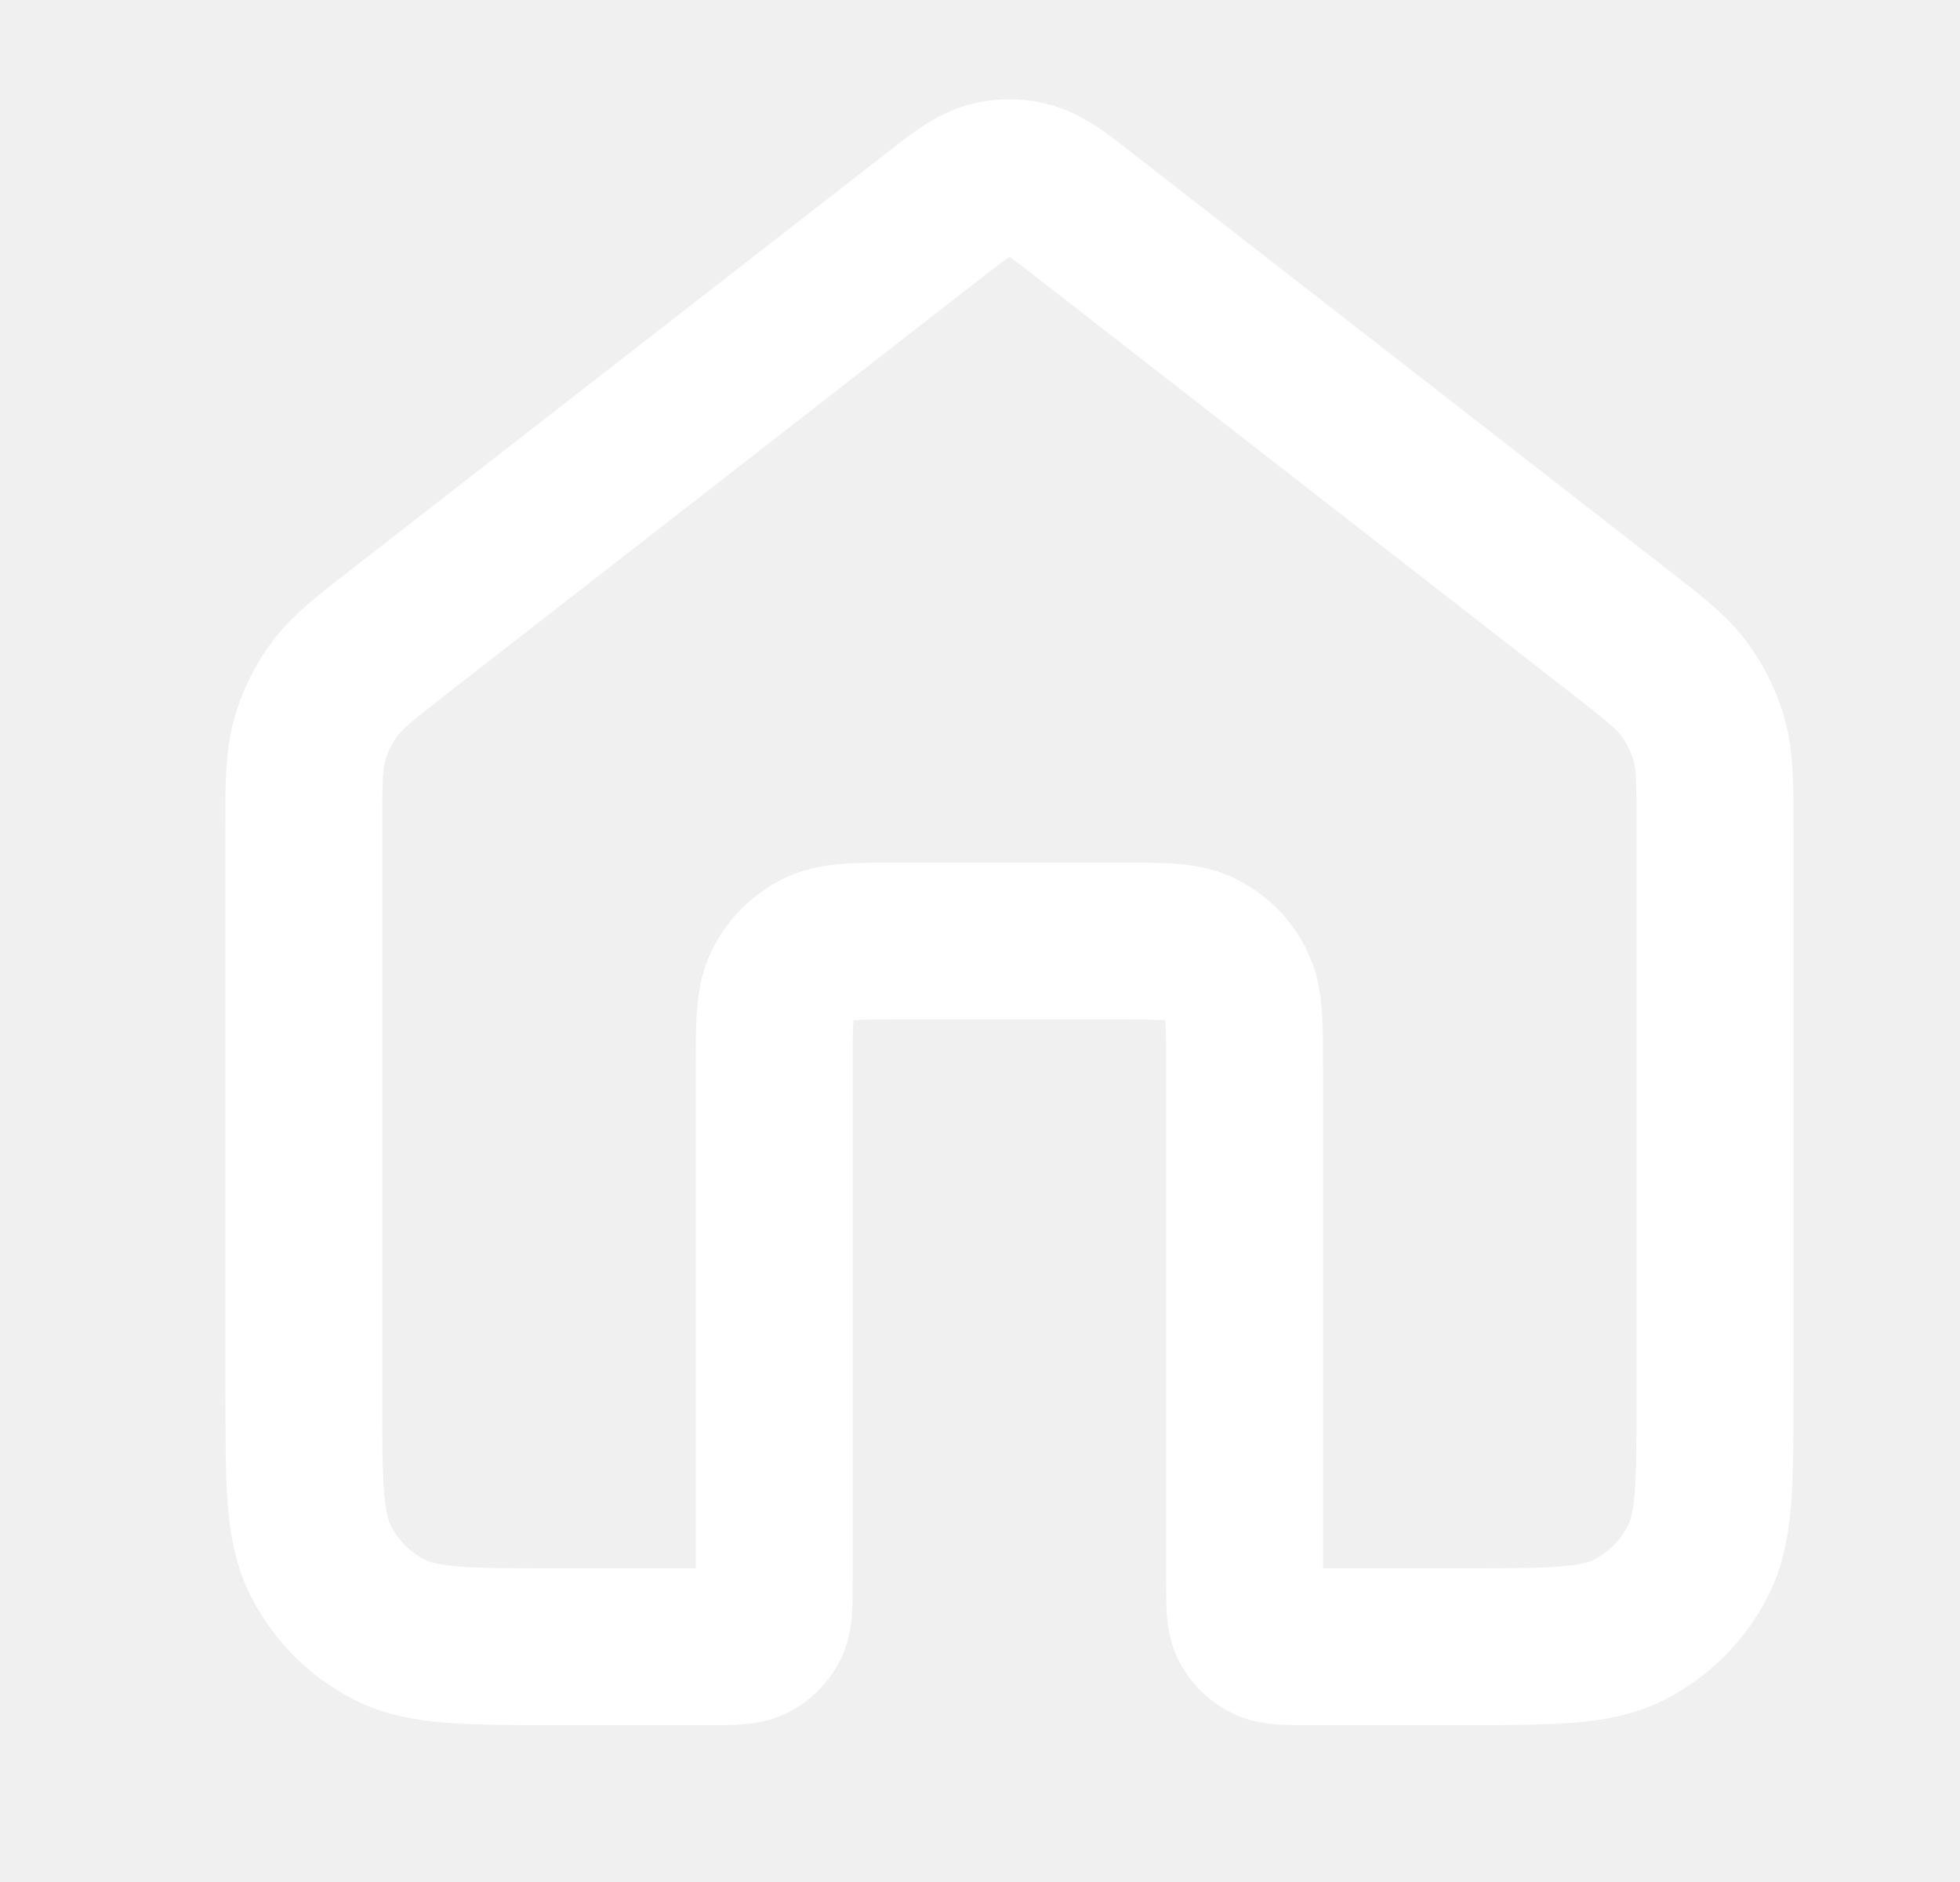
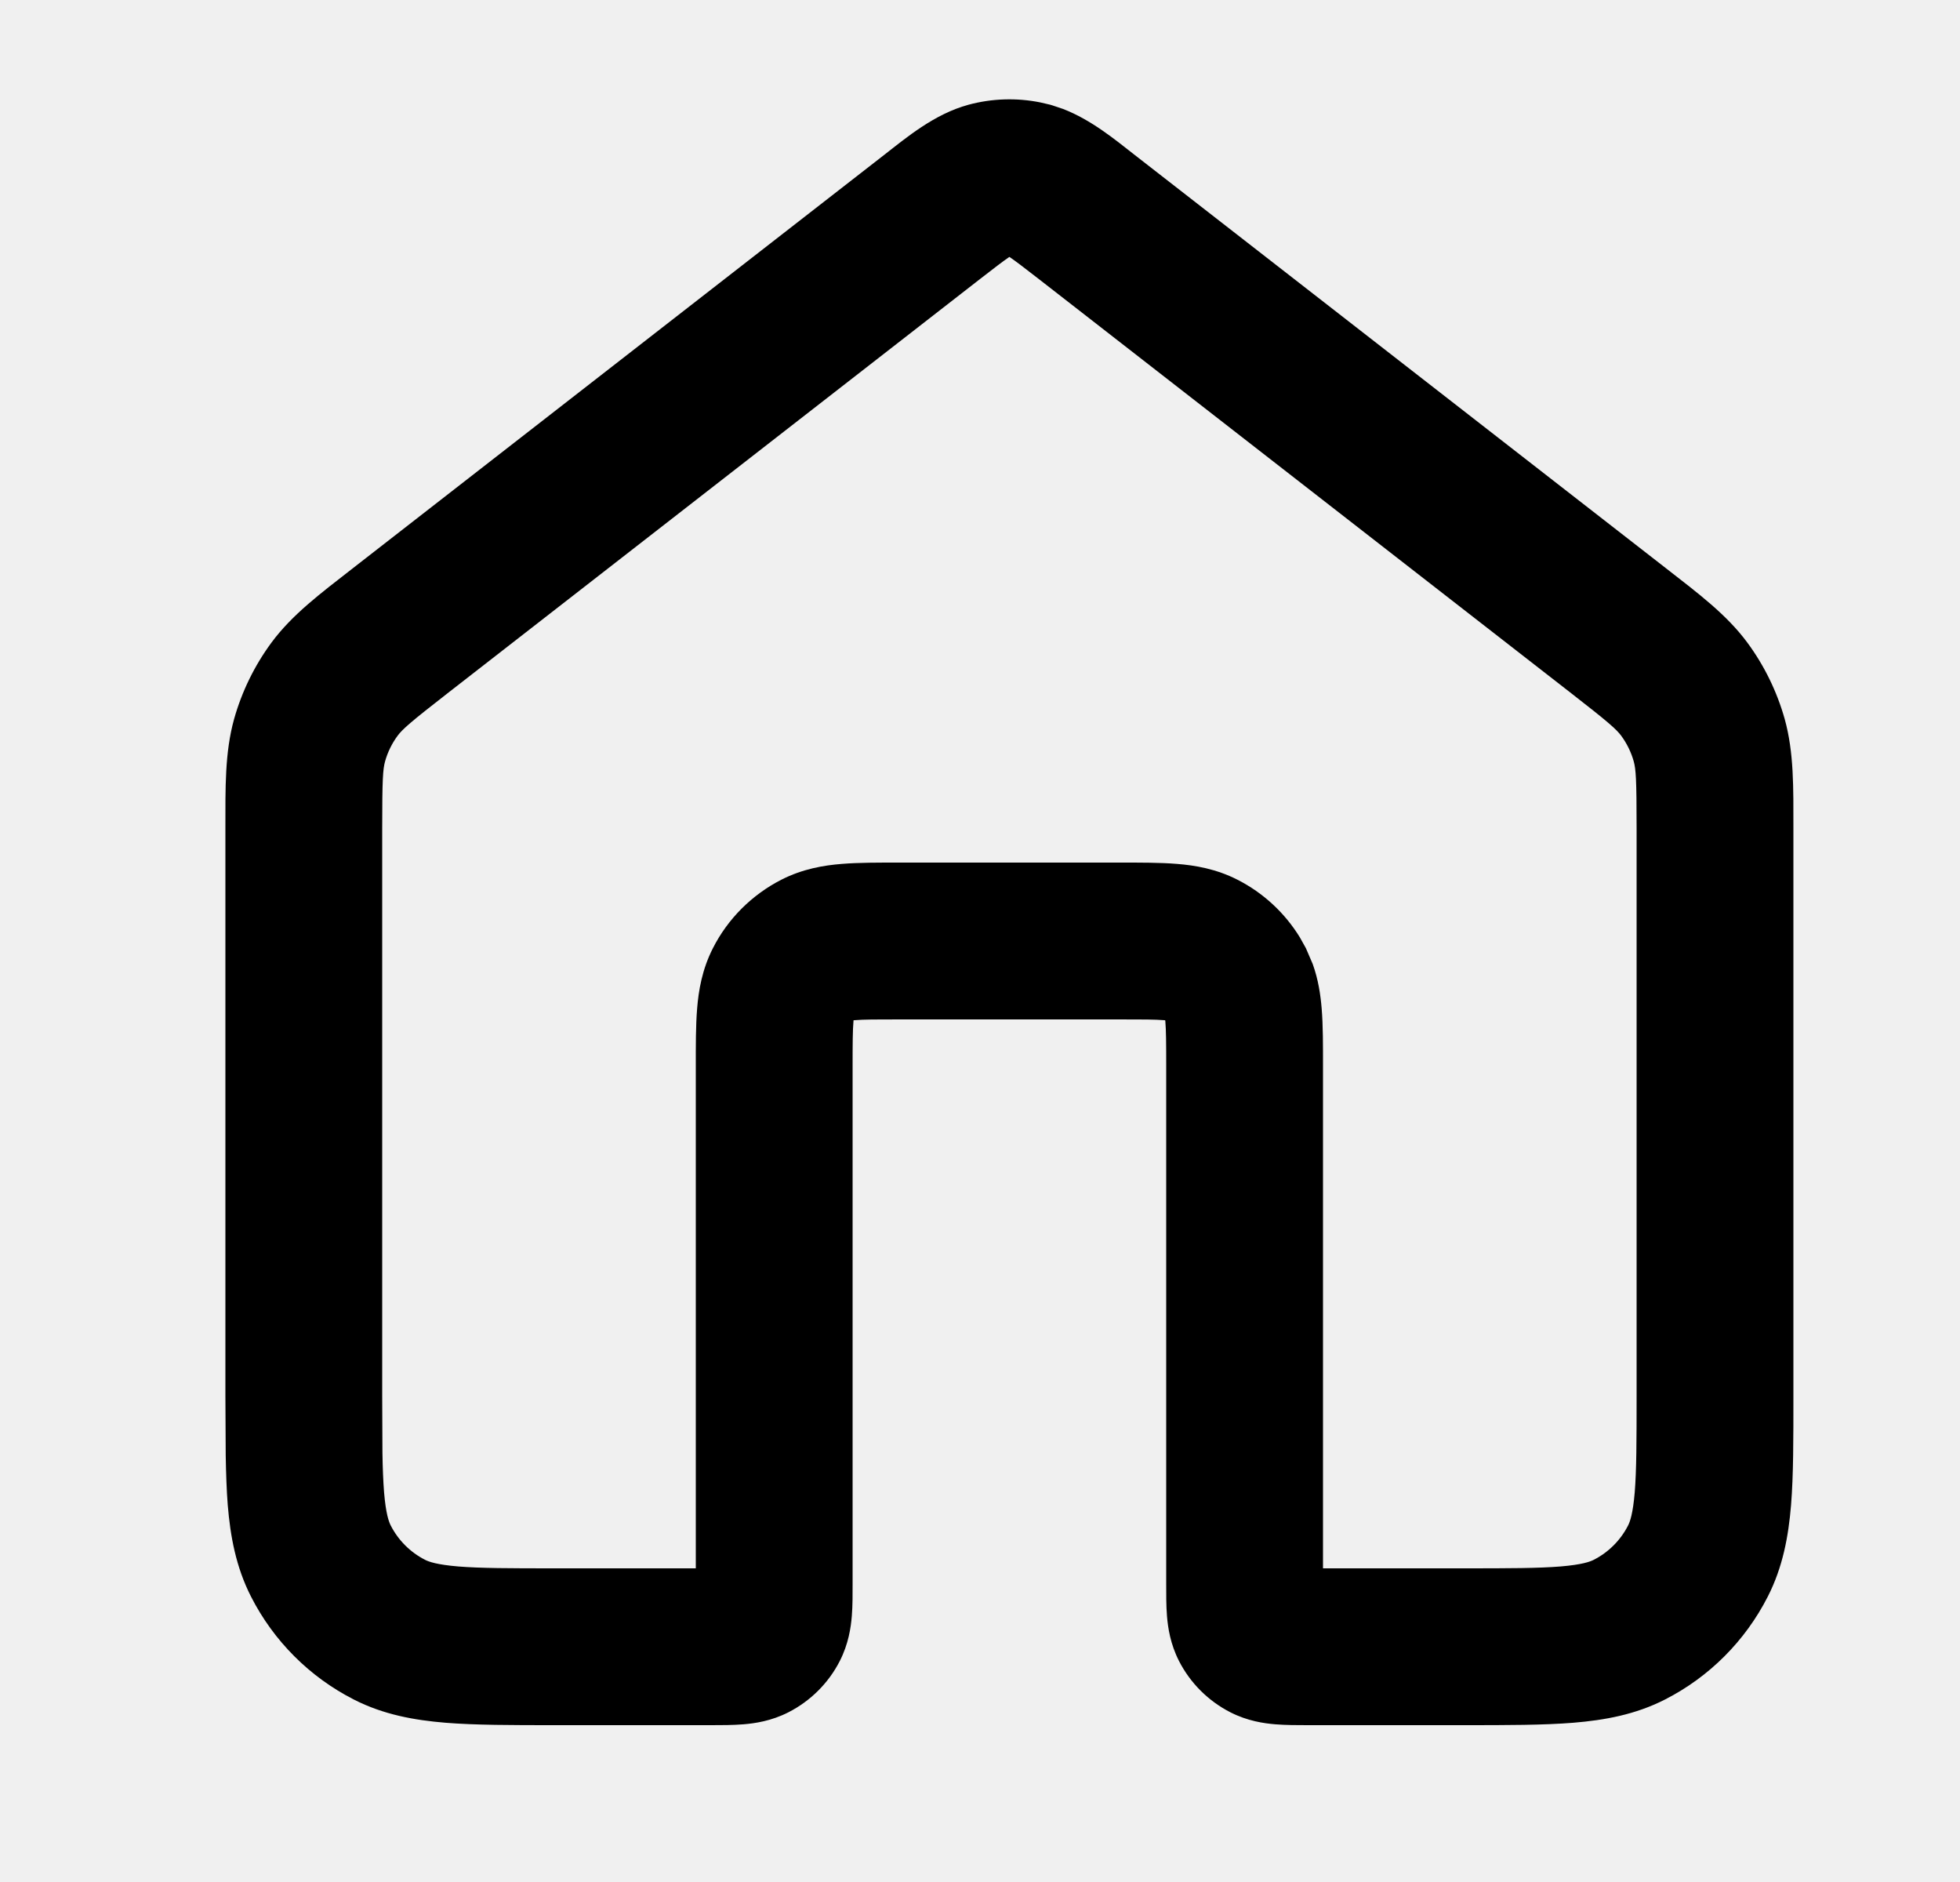
<svg xmlns="http://www.w3.org/2000/svg" width="25" height="24" viewBox="0 0 25 24" fill="none">
-   <path d="M20.875 10.565C20.875 9.934 20.866 9.809 20.838 9.708C20.805 9.591 20.751 9.481 20.679 9.383C20.616 9.299 20.523 9.215 20.025 8.828L13.243 3.553C13.056 3.408 12.957 3.332 12.882 3.281C12.879 3.28 12.877 3.278 12.875 3.276C12.873 3.278 12.871 3.28 12.868 3.281C12.793 3.332 12.694 3.408 12.507 3.553L5.725 8.828C5.227 9.215 5.134 9.299 5.071 9.383C4.999 9.481 4.945 9.591 4.912 9.708C4.884 9.809 4.875 9.934 4.875 10.565V17.8L4.878 18.526C4.881 18.726 4.888 18.89 4.899 19.032C4.922 19.304 4.959 19.405 4.984 19.454C5.08 19.642 5.233 19.795 5.421 19.891C5.47 19.916 5.571 19.953 5.843 19.976C6.126 19.999 6.499 20 7.075 20H8.875V13.6C8.875 13.336 8.874 13.078 8.892 12.861C8.91 12.633 8.955 12.363 9.093 12.092C9.284 11.716 9.591 11.41 9.967 11.218C10.238 11.08 10.508 11.035 10.736 11.017C10.953 10.999 11.211 11 11.475 11H14.275C14.539 11 14.797 10.999 15.014 11.017C15.242 11.035 15.512 11.08 15.783 11.218C16.113 11.386 16.388 11.641 16.58 11.954L16.657 12.092L16.744 12.294C16.816 12.495 16.844 12.69 16.858 12.861C16.876 13.078 16.875 13.336 16.875 13.6V20H18.675C19.251 20 19.624 19.999 19.907 19.976C20.179 19.953 20.28 19.916 20.329 19.891C20.517 19.795 20.67 19.642 20.766 19.454C20.791 19.405 20.828 19.304 20.851 19.032C20.874 18.749 20.875 18.376 20.875 17.8V10.565ZM22.875 17.8C22.875 18.343 22.876 18.811 22.845 19.194C22.812 19.59 22.741 19.983 22.548 20.361C22.26 20.926 21.802 21.385 21.237 21.673C20.859 21.866 20.466 21.936 20.07 21.969C19.687 22 19.218 22 18.675 22H16.675C16.552 22 16.399 22 16.266 21.989C16.12 21.977 15.912 21.947 15.694 21.836C15.412 21.692 15.182 21.463 15.038 21.181C14.927 20.963 14.897 20.755 14.885 20.609C14.874 20.476 14.875 20.324 14.875 20.2V13.6C14.875 13.303 14.874 13.141 14.864 13.024C14.864 13.02 14.863 13.015 14.862 13.011C14.859 13.011 14.855 13.01 14.851 13.01C14.734 13 14.572 13 14.275 13H11.475C11.178 13 11.016 13 10.899 13.01C10.895 13.01 10.891 13.01 10.887 13.011C10.886 13.015 10.886 13.02 10.886 13.024C10.876 13.141 10.875 13.303 10.875 13.6V20.2C10.875 20.324 10.876 20.476 10.865 20.609C10.853 20.755 10.823 20.963 10.712 21.181C10.568 21.463 10.338 21.692 10.056 21.836C9.838 21.947 9.63 21.977 9.484 21.989C9.351 22 9.199 22 9.075 22H7.075C6.532 22 6.063 22 5.68 21.969C5.284 21.936 4.891 21.866 4.513 21.673C3.948 21.385 3.49 20.926 3.202 20.361C3.009 19.983 2.938 19.59 2.905 19.194C2.89 19.003 2.883 18.79 2.879 18.558L2.875 17.8V10.565C2.875 10.047 2.867 9.597 2.986 9.169C3.085 8.818 3.246 8.488 3.463 8.194C3.727 7.837 4.088 7.568 4.496 7.25L11.278 1.975C11.557 1.758 11.917 1.454 12.352 1.336C12.652 1.255 12.966 1.245 13.269 1.306L13.398 1.336L13.558 1.389C13.922 1.529 14.228 1.785 14.472 1.975L21.254 7.25C21.662 7.568 22.023 7.837 22.287 8.194C22.504 8.488 22.665 8.818 22.764 9.169C22.883 9.597 22.875 10.047 22.875 10.565V17.8Z" fill="white" />
+   <path d="M20.875 10.565C20.875 9.934 20.866 9.809 20.838 9.708C20.805 9.591 20.751 9.481 20.679 9.383C20.616 9.299 20.523 9.215 20.025 8.828L13.243 3.553C13.056 3.408 12.957 3.332 12.882 3.281C12.879 3.28 12.877 3.278 12.875 3.276C12.873 3.278 12.871 3.28 12.868 3.281C12.793 3.332 12.694 3.408 12.507 3.553L5.725 8.828C5.227 9.215 5.134 9.299 5.071 9.383C4.999 9.481 4.945 9.591 4.912 9.708C4.884 9.809 4.875 9.934 4.875 10.565V17.8L4.878 18.526C4.881 18.726 4.888 18.89 4.899 19.032C4.922 19.304 4.959 19.405 4.984 19.454C5.08 19.642 5.233 19.795 5.421 19.891C5.47 19.916 5.571 19.953 5.843 19.976C6.126 19.999 6.499 20 7.075 20H8.875V13.6C8.875 13.336 8.874 13.078 8.892 12.861C8.91 12.633 8.955 12.363 9.093 12.092C9.284 11.716 9.591 11.41 9.967 11.218C10.238 11.08 10.508 11.035 10.736 11.017C10.953 10.999 11.211 11 11.475 11H14.275C14.539 11 14.797 10.999 15.014 11.017C15.242 11.035 15.512 11.08 15.783 11.218C16.113 11.386 16.388 11.641 16.58 11.954L16.657 12.092L16.744 12.294C16.816 12.495 16.844 12.69 16.858 12.861C16.876 13.078 16.875 13.336 16.875 13.6V20H18.675C19.251 20 19.624 19.999 19.907 19.976C20.179 19.953 20.28 19.916 20.329 19.891C20.517 19.795 20.67 19.642 20.766 19.454C20.791 19.405 20.828 19.304 20.851 19.032C20.874 18.749 20.875 18.376 20.875 17.8V10.565ZM22.875 17.8C22.875 18.343 22.876 18.811 22.845 19.194C22.812 19.59 22.741 19.983 22.548 20.361C22.26 20.926 21.802 21.385 21.237 21.673C20.859 21.866 20.466 21.936 20.07 21.969C19.687 22 19.218 22 18.675 22H16.675C16.552 22 16.399 22 16.266 21.989C16.12 21.977 15.912 21.947 15.694 21.836C15.412 21.692 15.182 21.463 15.038 21.181C14.927 20.963 14.897 20.755 14.885 20.609C14.874 20.476 14.875 20.324 14.875 20.2V13.6C14.875 13.303 14.874 13.141 14.864 13.024C14.864 13.02 14.863 13.015 14.862 13.011C14.859 13.011 14.855 13.01 14.851 13.01C14.734 13 14.572 13 14.275 13H11.475C11.178 13 11.016 13 10.899 13.01C10.895 13.01 10.891 13.01 10.887 13.011C10.886 13.015 10.886 13.02 10.886 13.024C10.876 13.141 10.875 13.303 10.875 13.6V20.2C10.875 20.324 10.876 20.476 10.865 20.609C10.853 20.755 10.823 20.963 10.712 21.181C10.568 21.463 10.338 21.692 10.056 21.836C9.838 21.947 9.63 21.977 9.484 21.989C9.351 22 9.199 22 9.075 22H7.075C6.532 22 6.063 22 5.68 21.969C5.284 21.936 4.891 21.866 4.513 21.673C3.948 21.385 3.49 20.926 3.202 20.361C3.009 19.983 2.938 19.59 2.905 19.194C2.89 19.003 2.883 18.79 2.879 18.558L2.875 17.8V10.565C2.875 10.047 2.867 9.597 2.986 9.169C3.085 8.818 3.246 8.488 3.463 8.194C3.727 7.837 4.088 7.568 4.496 7.25L11.278 1.975C11.557 1.758 11.917 1.454 12.352 1.336C12.652 1.255 12.966 1.245 13.269 1.306L13.398 1.336L13.558 1.389C13.922 1.529 14.228 1.785 14.472 1.975L21.254 7.25C21.662 7.568 22.023 7.837 22.287 8.194C22.504 8.488 22.665 8.818 22.764 9.169C22.883 9.597 22.875 10.047 22.875 10.565V17.8Z" fill="currentColor" />
</svg>
